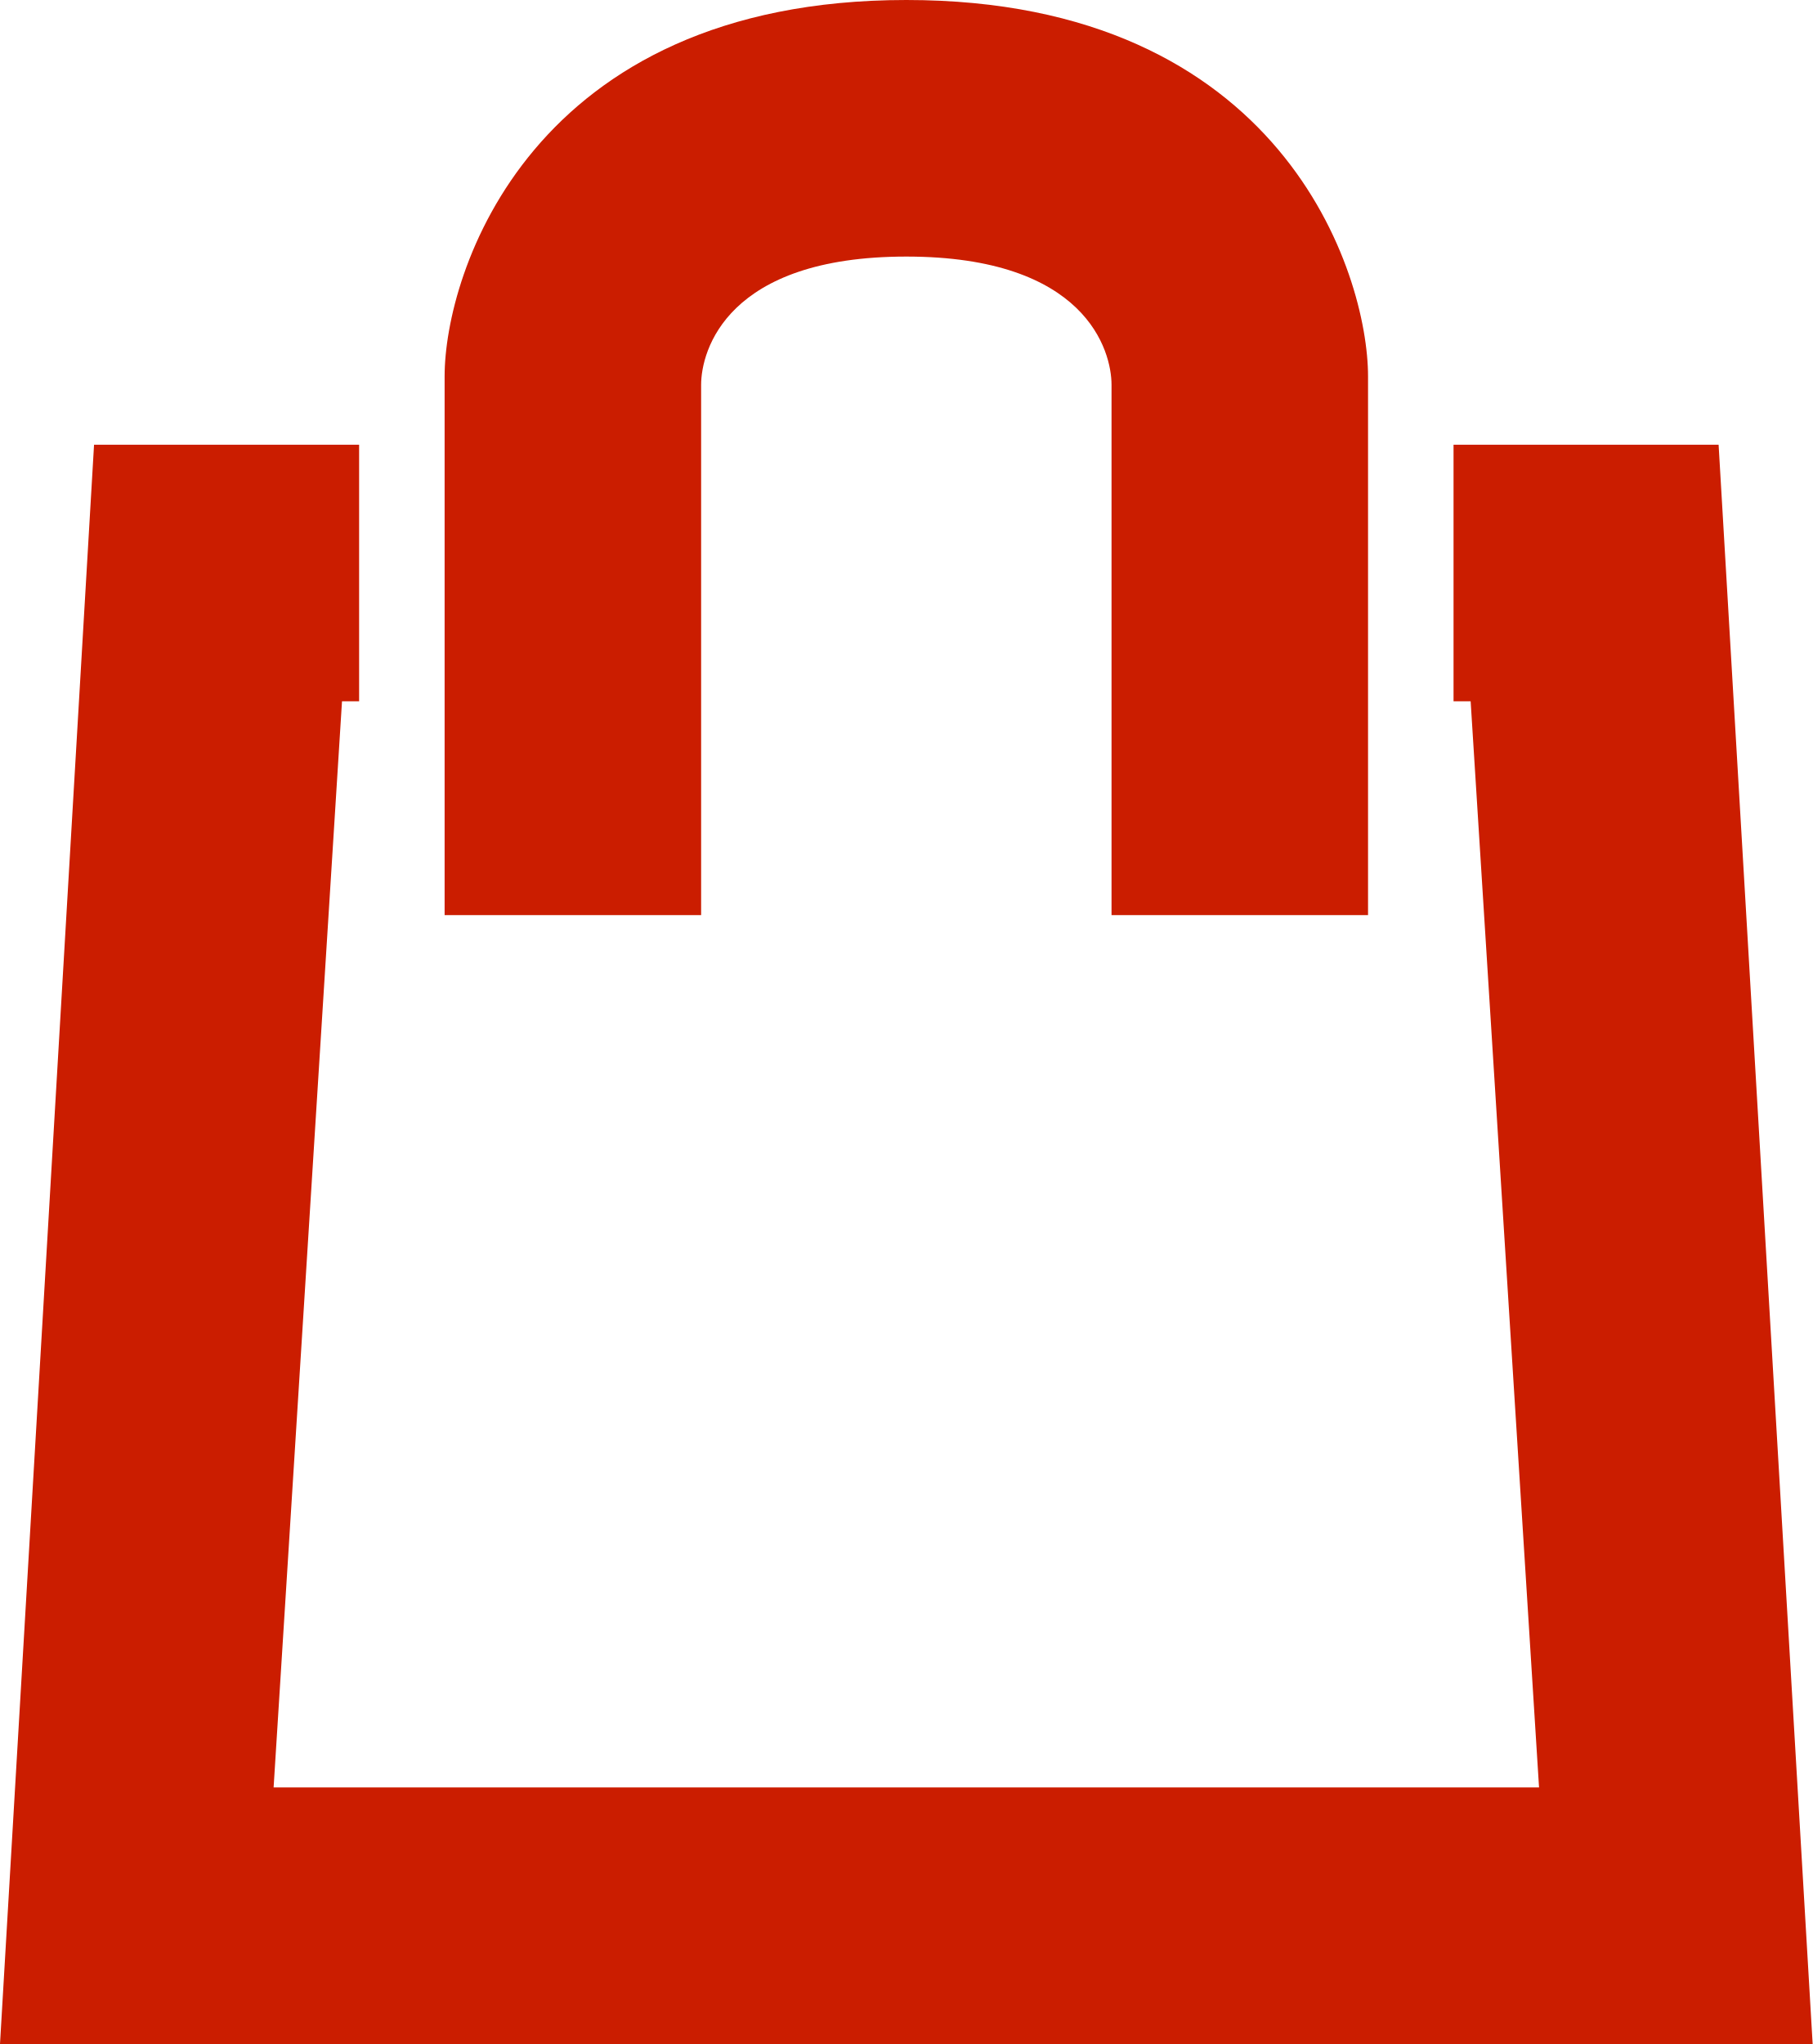
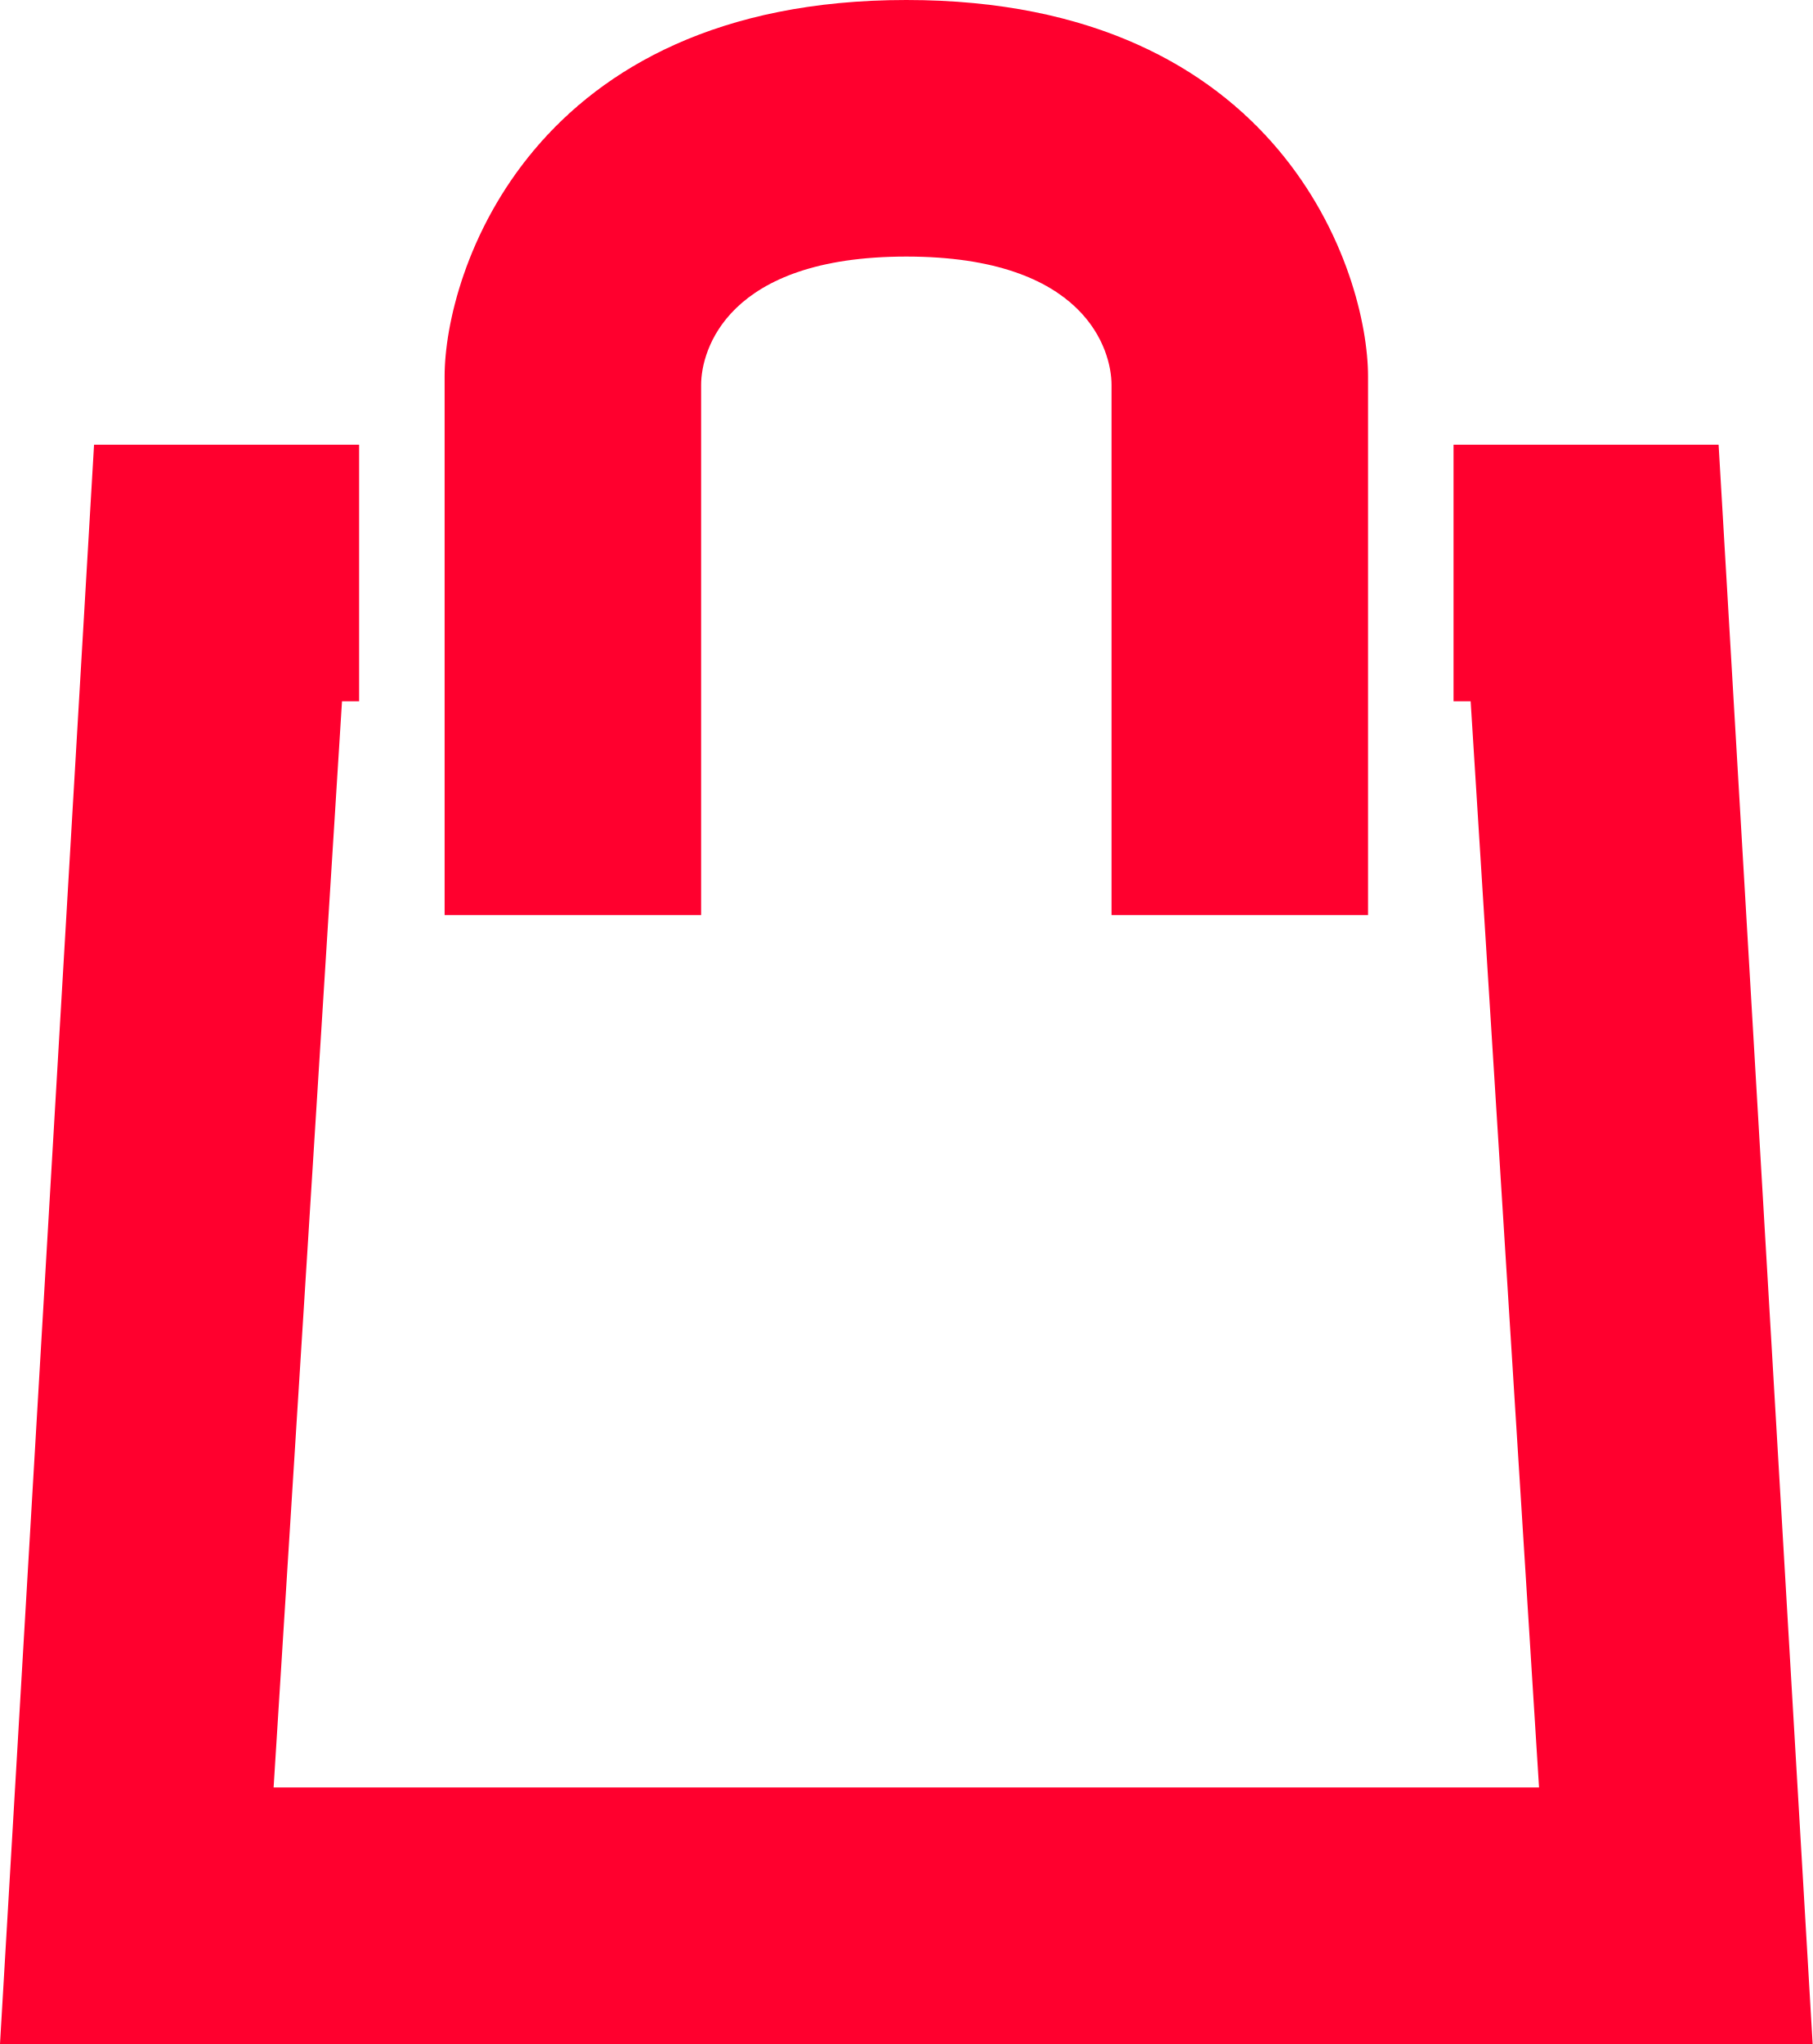
<svg xmlns="http://www.w3.org/2000/svg" version="1.1" id="Слой_3__x28_копия_x29_" x="0px" y="0px" viewBox="0 0 21.2 23.9" style="enable-background:new 0 0 21.2 23.9;" xml:space="preserve">
  <style type="text/css">
- 	.st0{fill:#CB1D00;}
+ 	.st0{fill:#FF002E;}
</style>
  <path class="st0" d="M16,10.7V4.4C16,3.2,15,0,10.6,0l0,0l0,0l0,0l0,0C6.2,0,5.2,3.2,5.2,4.4v6.3h3V4.5C8.2,4.1,8.5,3,10.6,3  S13,4.1,13,4.5v6.2H16z" />
  <polygon class="st0" points="20.1,5.2 17,5.2 17,8.2 17.2,8.2 18,20.9 10.6,20.9 10.5,20.9 3.2,20.9 4,8.2 4.2,8.2 4.2,5.2 1.1,5.2   0,23.9 10.5,23.9 10.6,23.9 21.2,23.9 " />
</svg>
